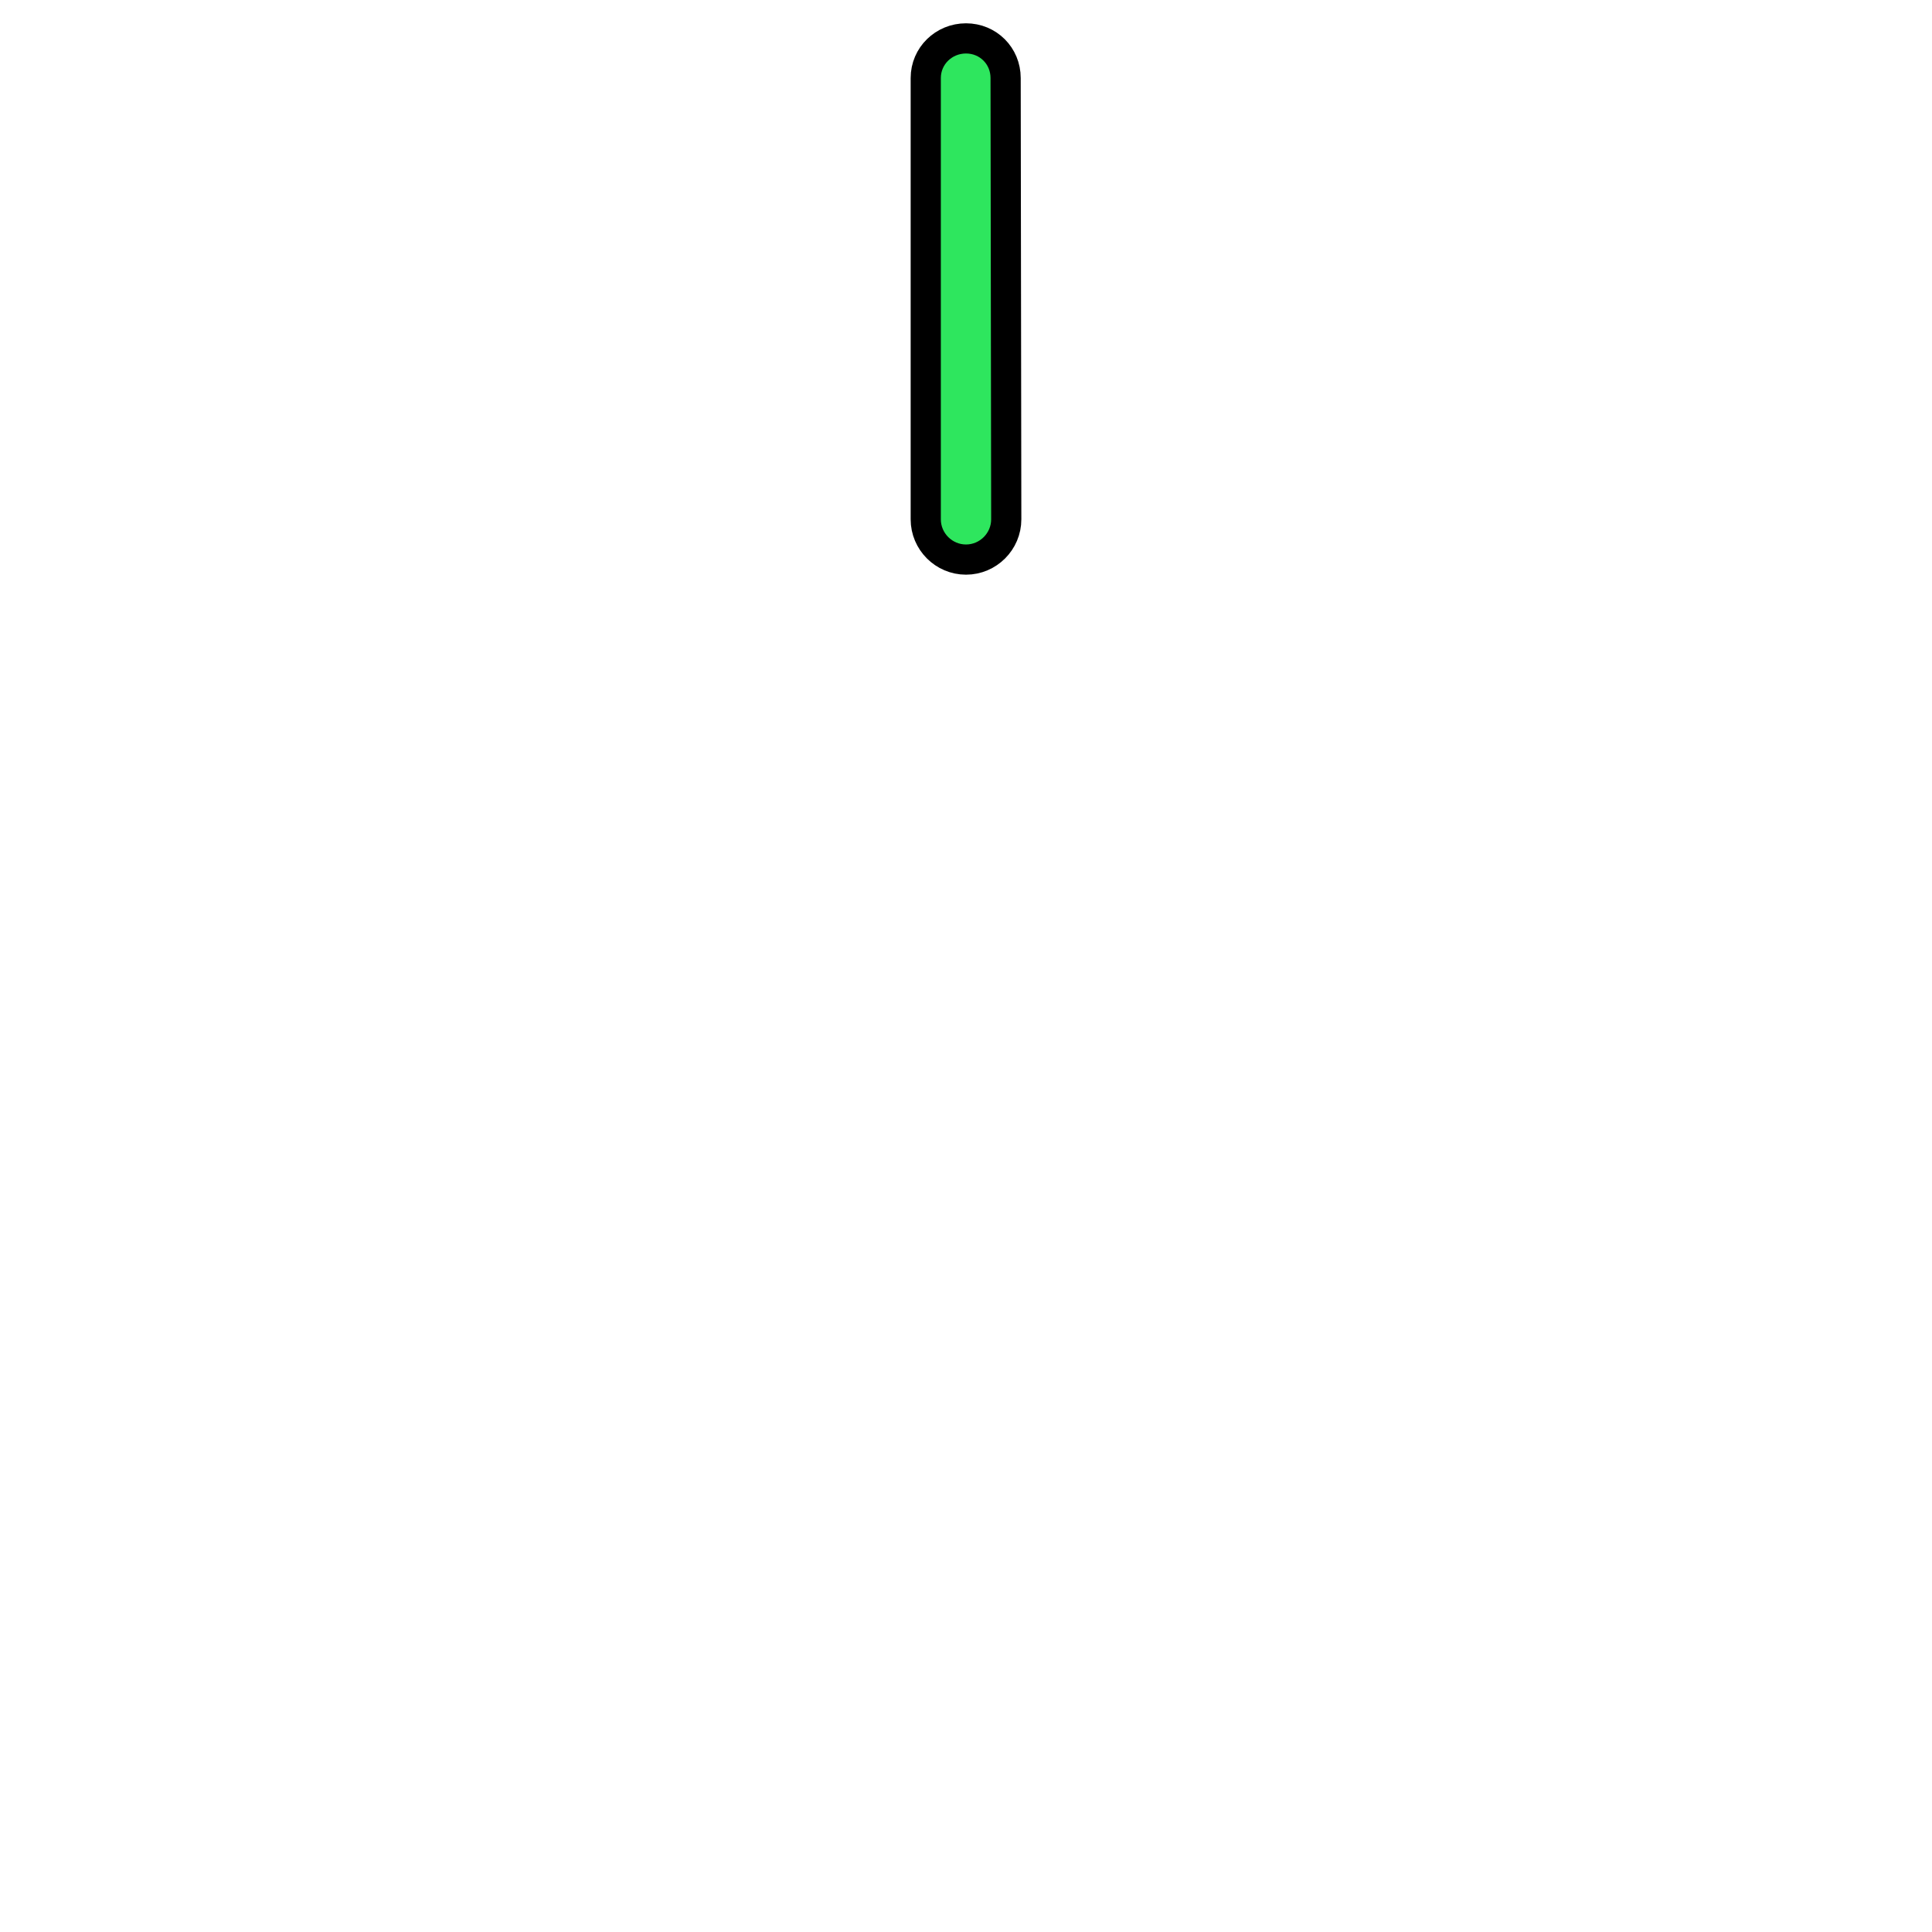
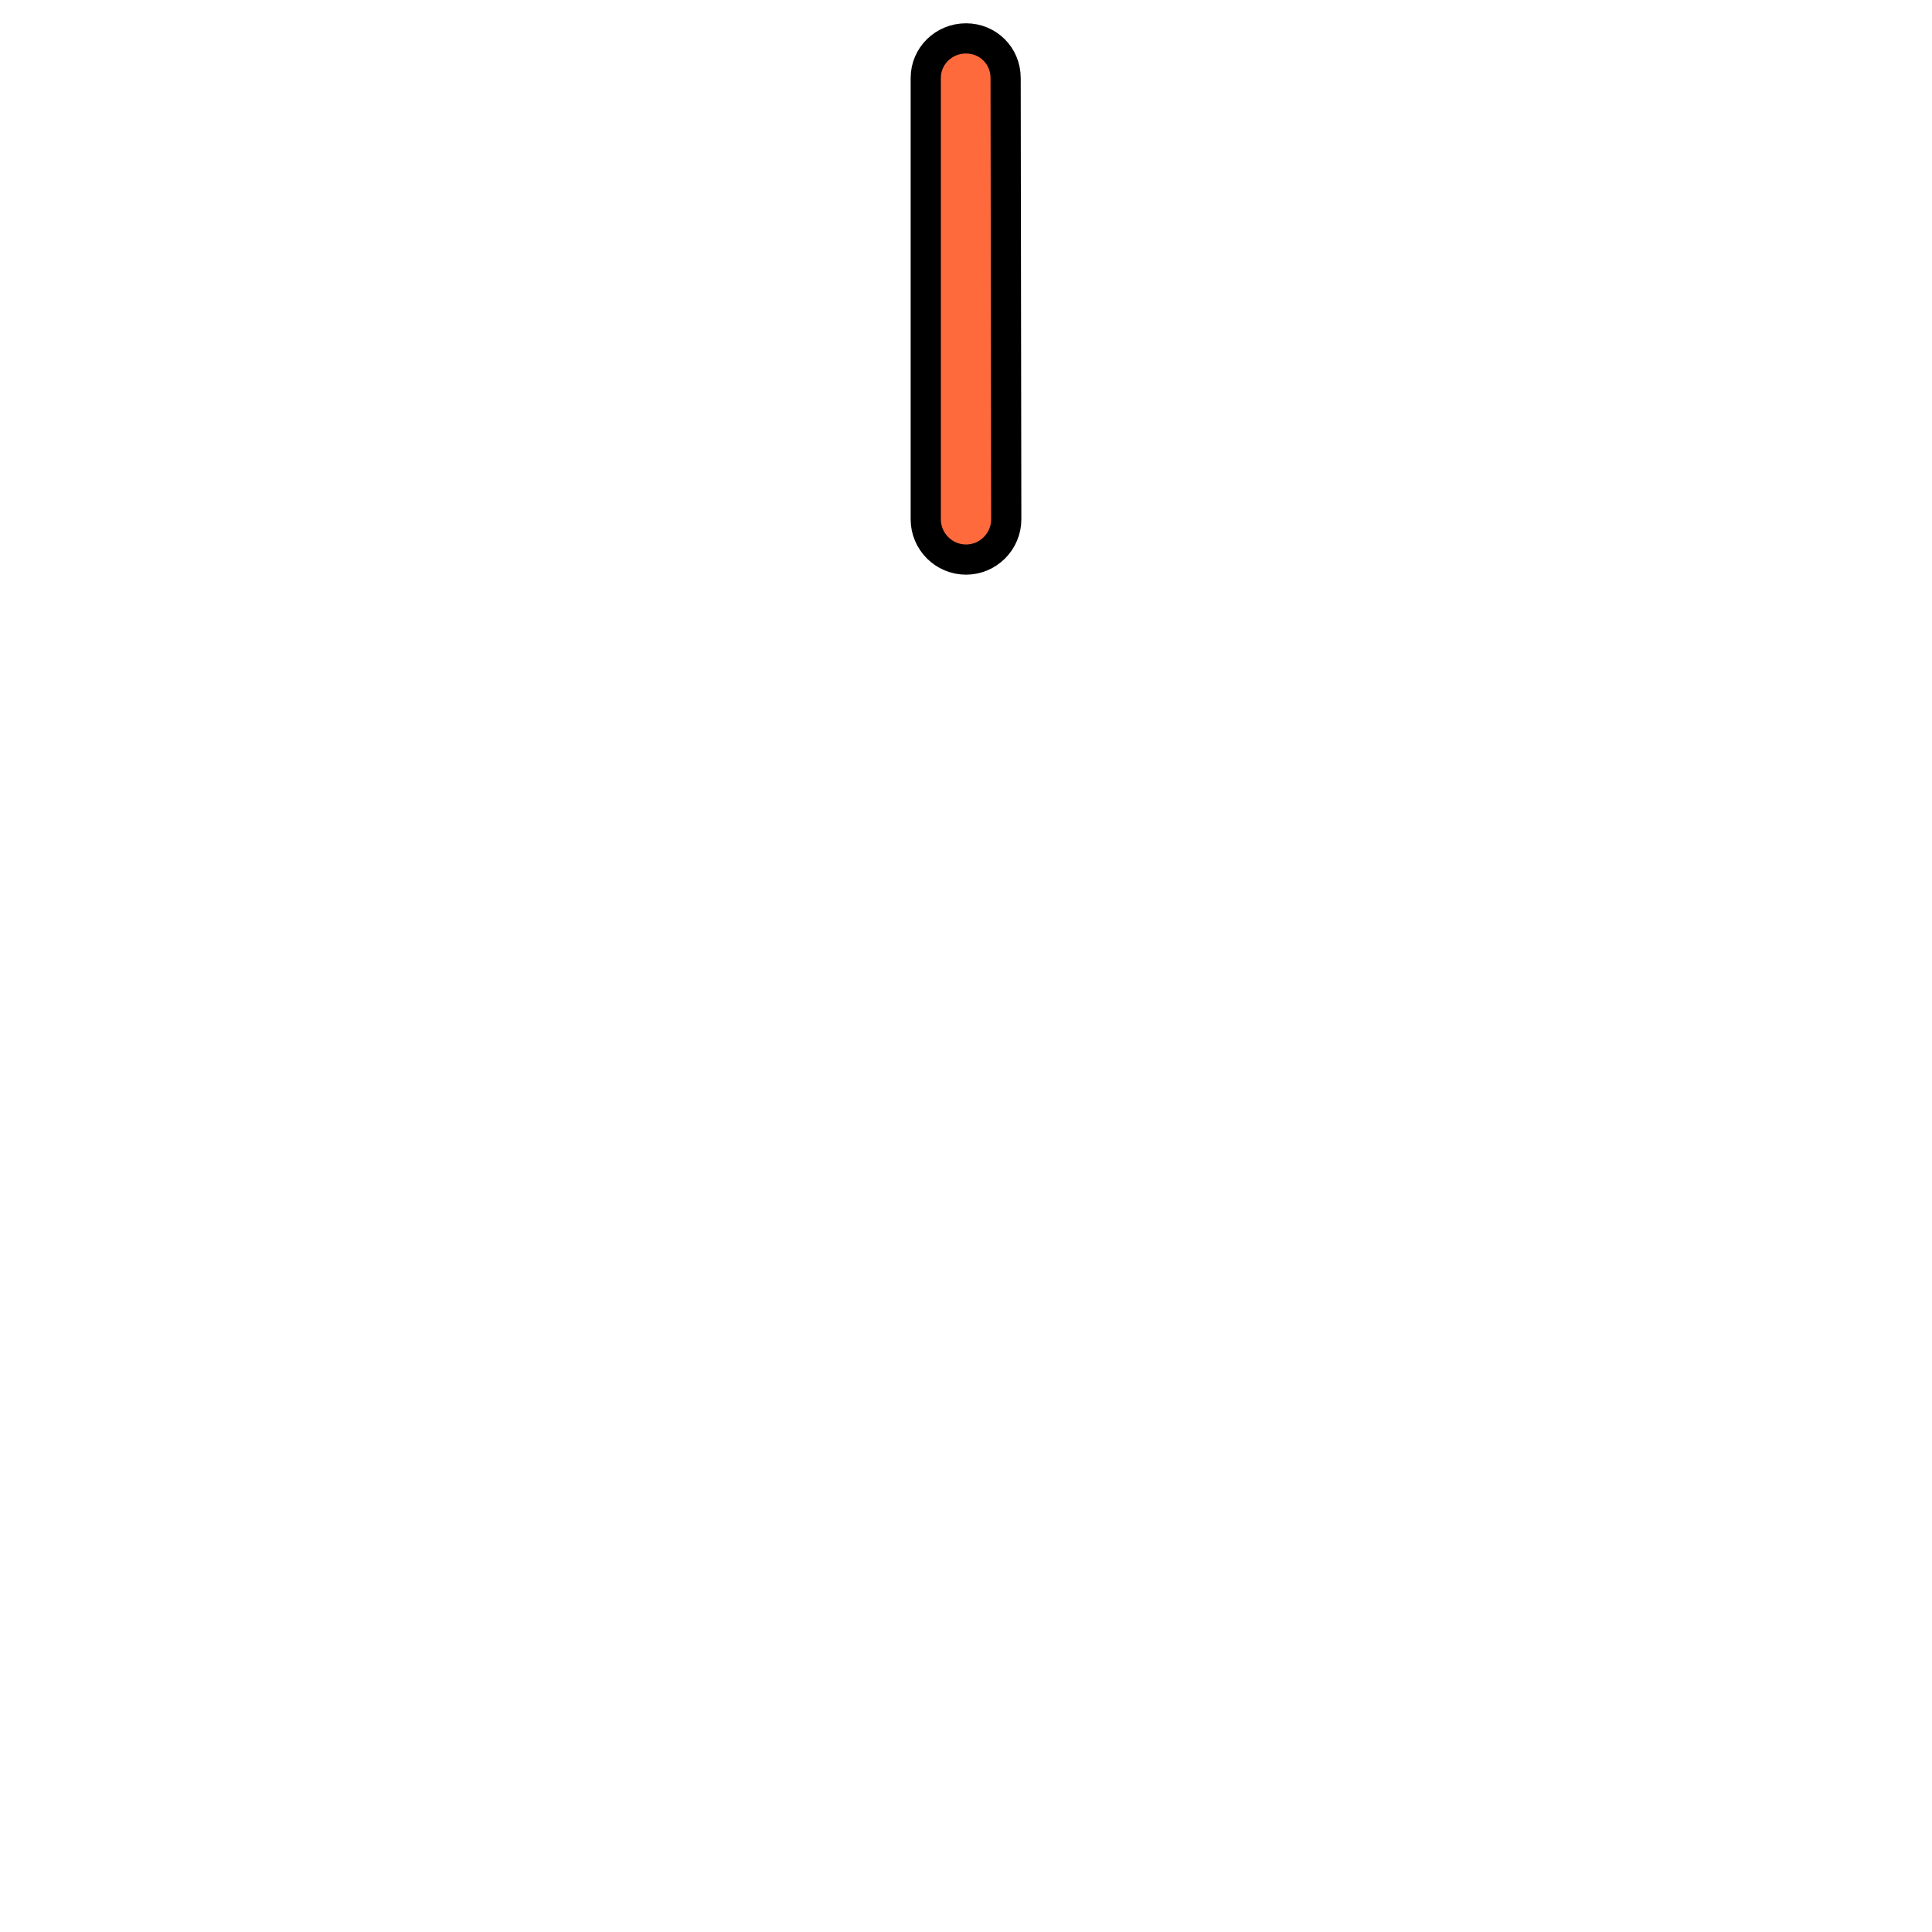
<svg xmlns="http://www.w3.org/2000/svg" width="444" height="444" version="1.1">
-   <path d="m222 8.824c-5.088 0-9.25 4.017-9.25 9.105v101.42c0 5.088 4.162 9.25 9.25 9.25s9.25-4.162 9.25-9.25l-.145-101.42c0-5.088-4.017-9.105-9.105-9.105z" fill="#2ee65e" stroke="#000" stroke-width="6.938" />
+   <path d="m222 8.824c-5.088 0-9.25 4.017-9.25 9.105v101.42c0 5.088 4.162 9.25 9.25 9.25s9.25-4.162 9.25-9.25l-.145-101.42c0-5.088-4.017-9.105-9.105-9.105z" fill="#FF6A3D" stroke="#000" stroke-width="6.938" />
</svg>
